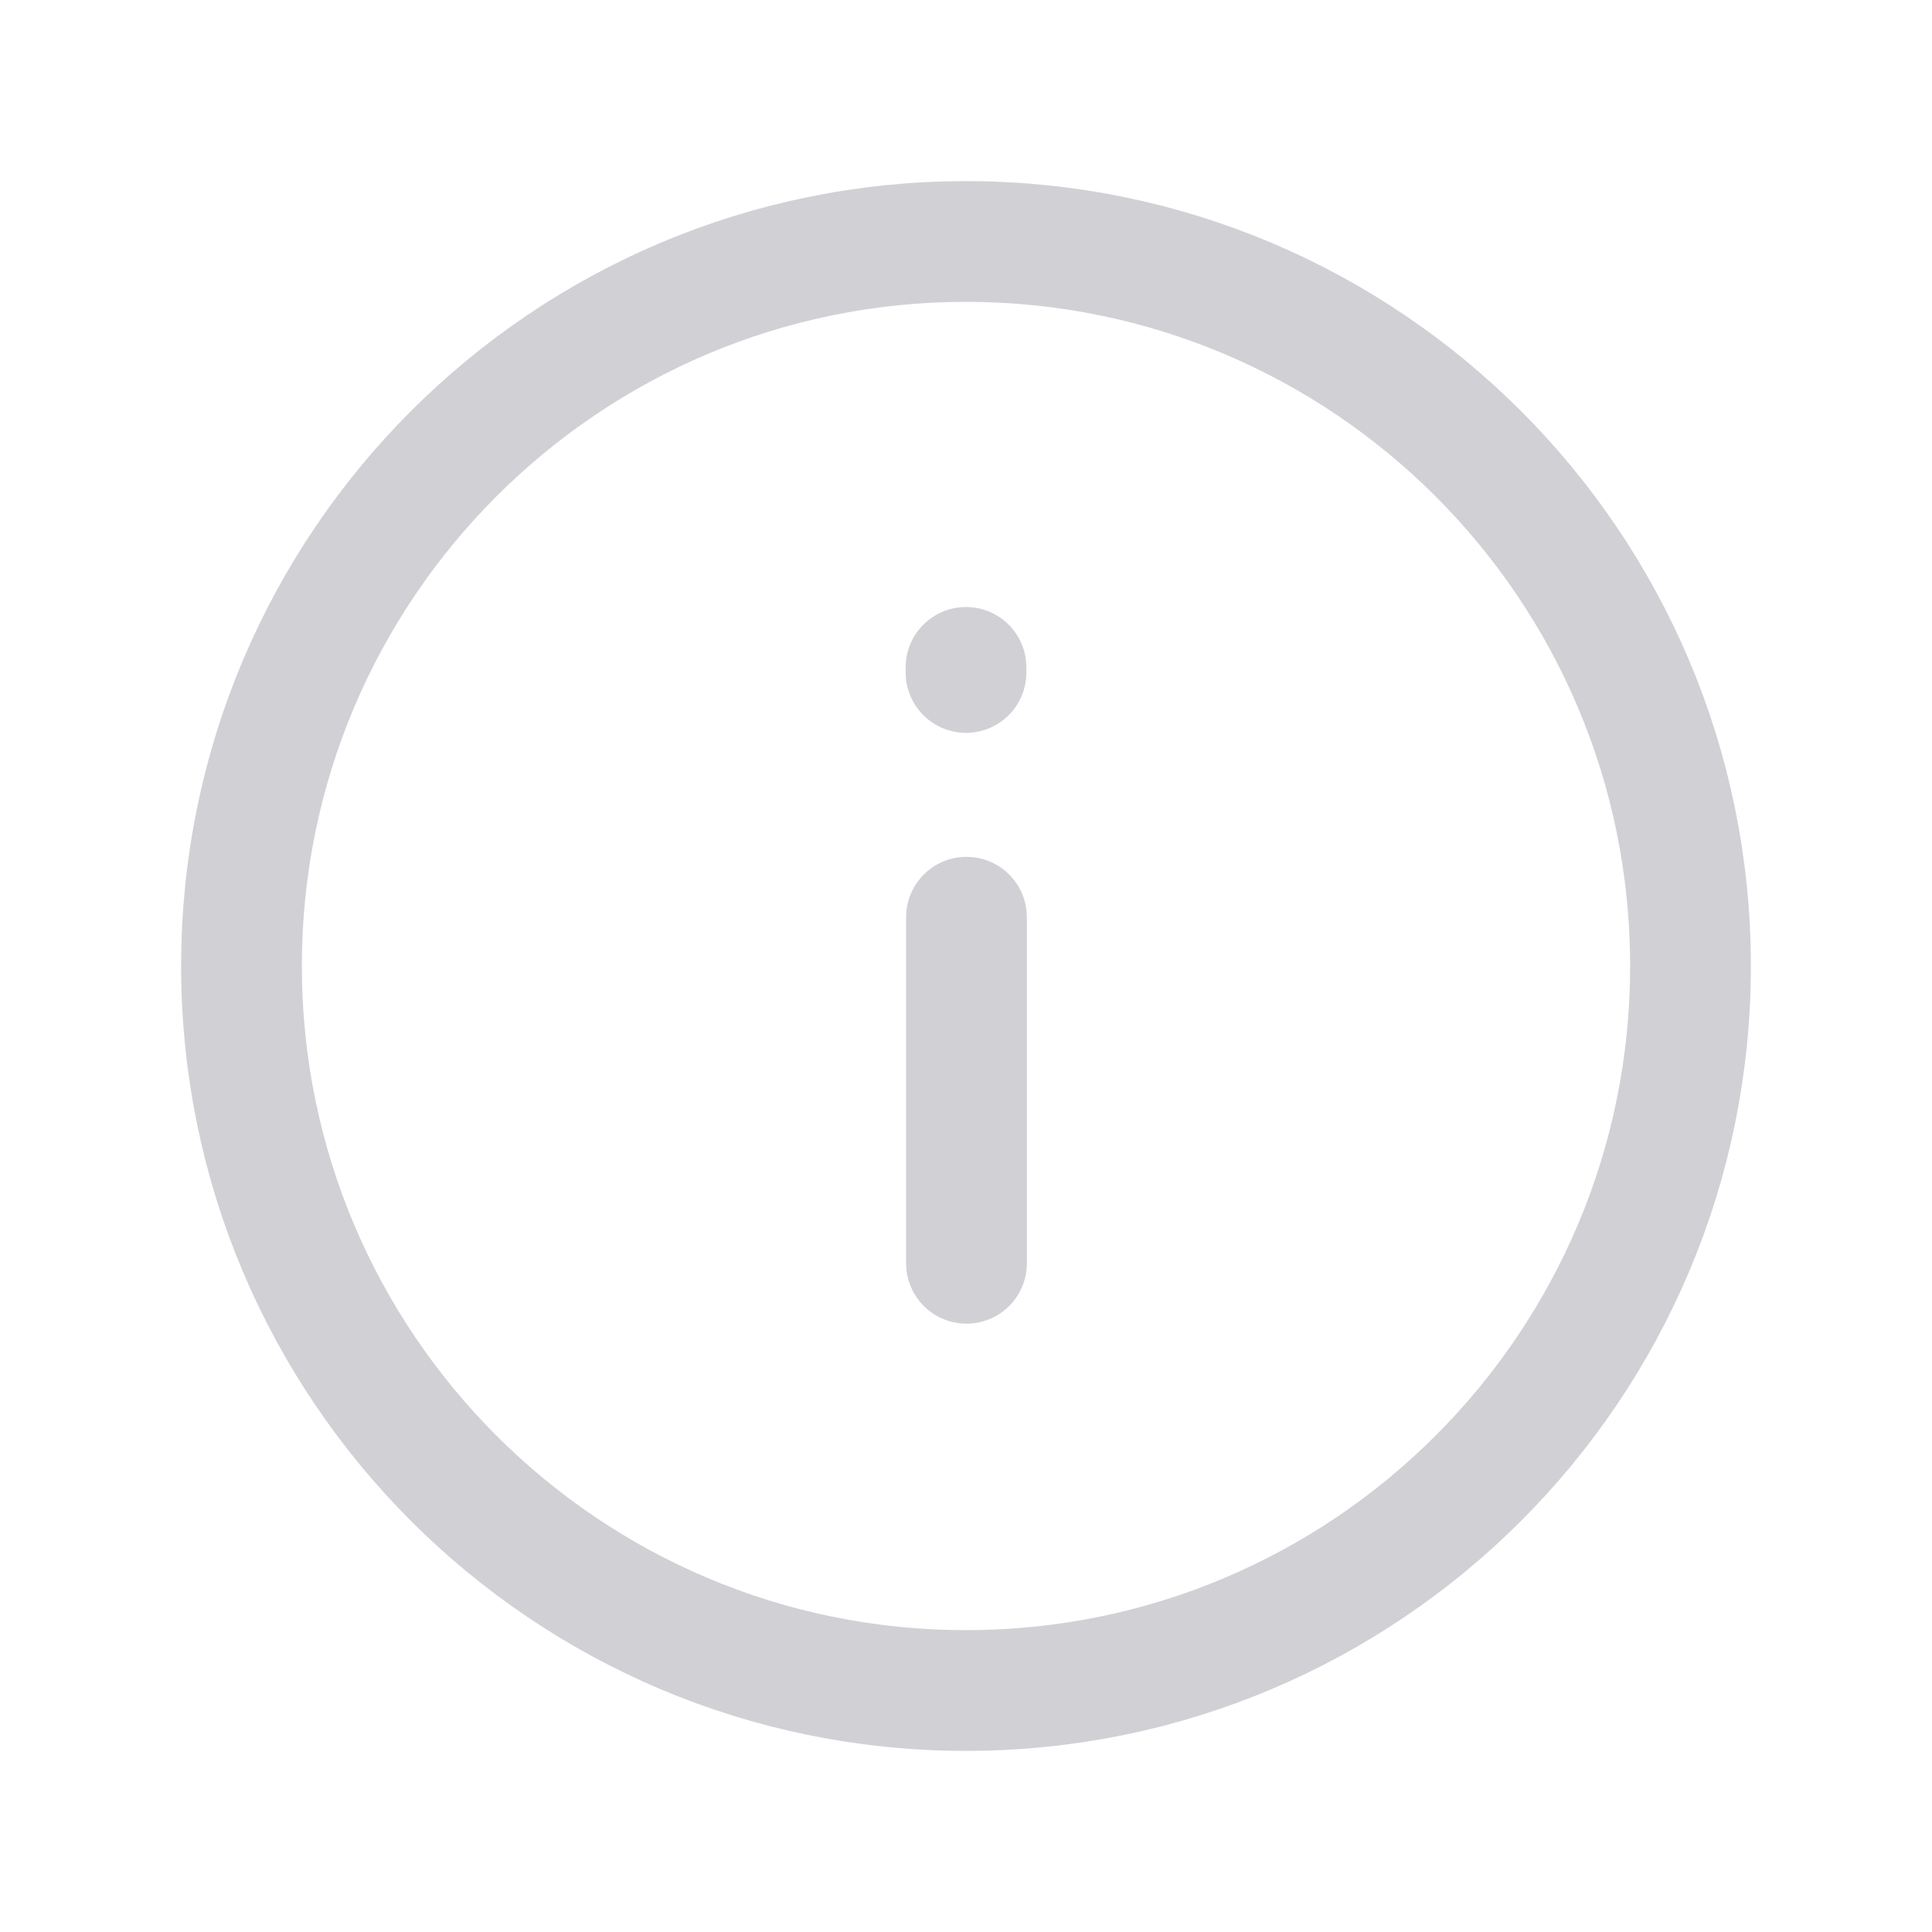
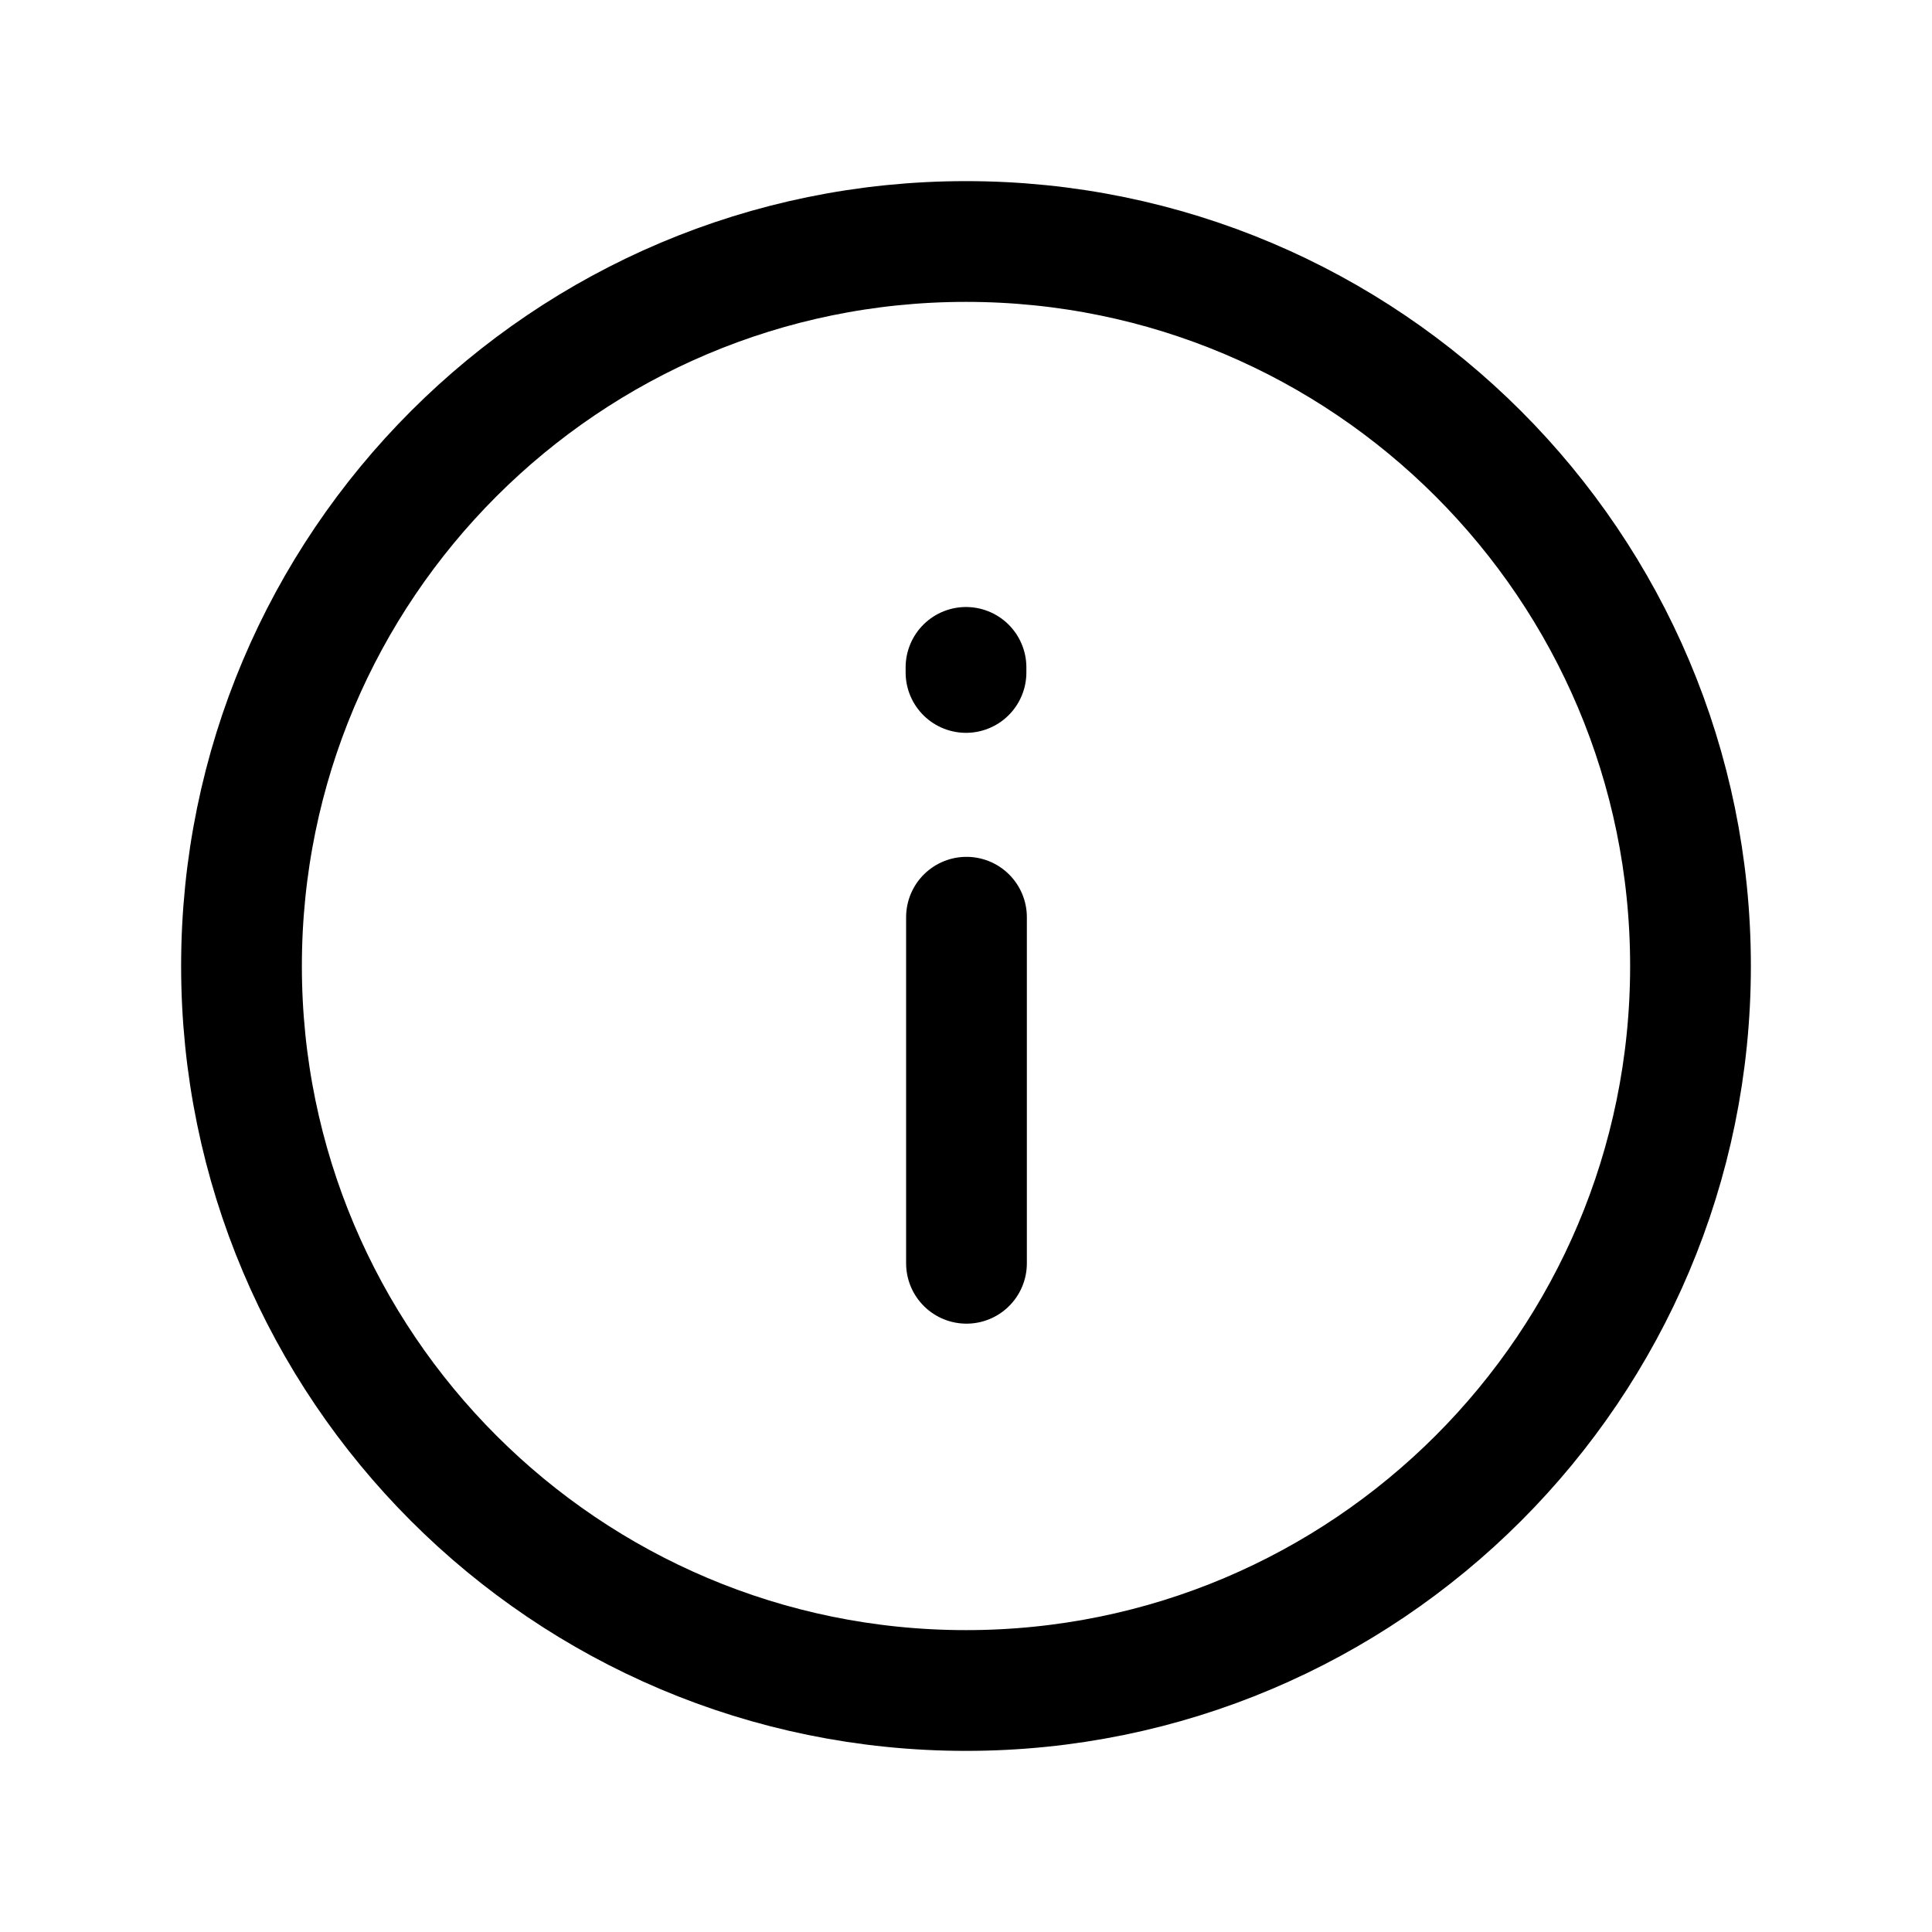
<svg xmlns="http://www.w3.org/2000/svg" width="16" height="16" fill="none" viewBox="0 0 16 16">
-   <path stroke="#D1D0D5" stroke-linecap="round" stroke-linejoin="round" d="M2 8a6 6 0 1 0 12 0A6 6 0 0 0 2 8Z" />
-   <path fill="#D1D0D5" d="M8.004 10.462V7.596ZM8 5.57v-.042Z" />
-   <path stroke="#D1D0D5" stroke-linecap="round" stroke-linejoin="round" d="M8.004 10.462V7.596M8 5.569v-.042" />
+   <path stroke="currentColor" stroke-linecap="round" stroke-linejoin="round" d="M2 8a6 6 0 1 0 12 0A6 6 0 0 0 2 8Z" />
+   <path fill="currentColor" d="M8.004 10.462V7.596ZM8 5.57v-.042Z" />
+   <path stroke="currentColor" stroke-linecap="round" stroke-linejoin="round" d="M8.004 10.462V7.596M8 5.569v-.042" />
</svg>
